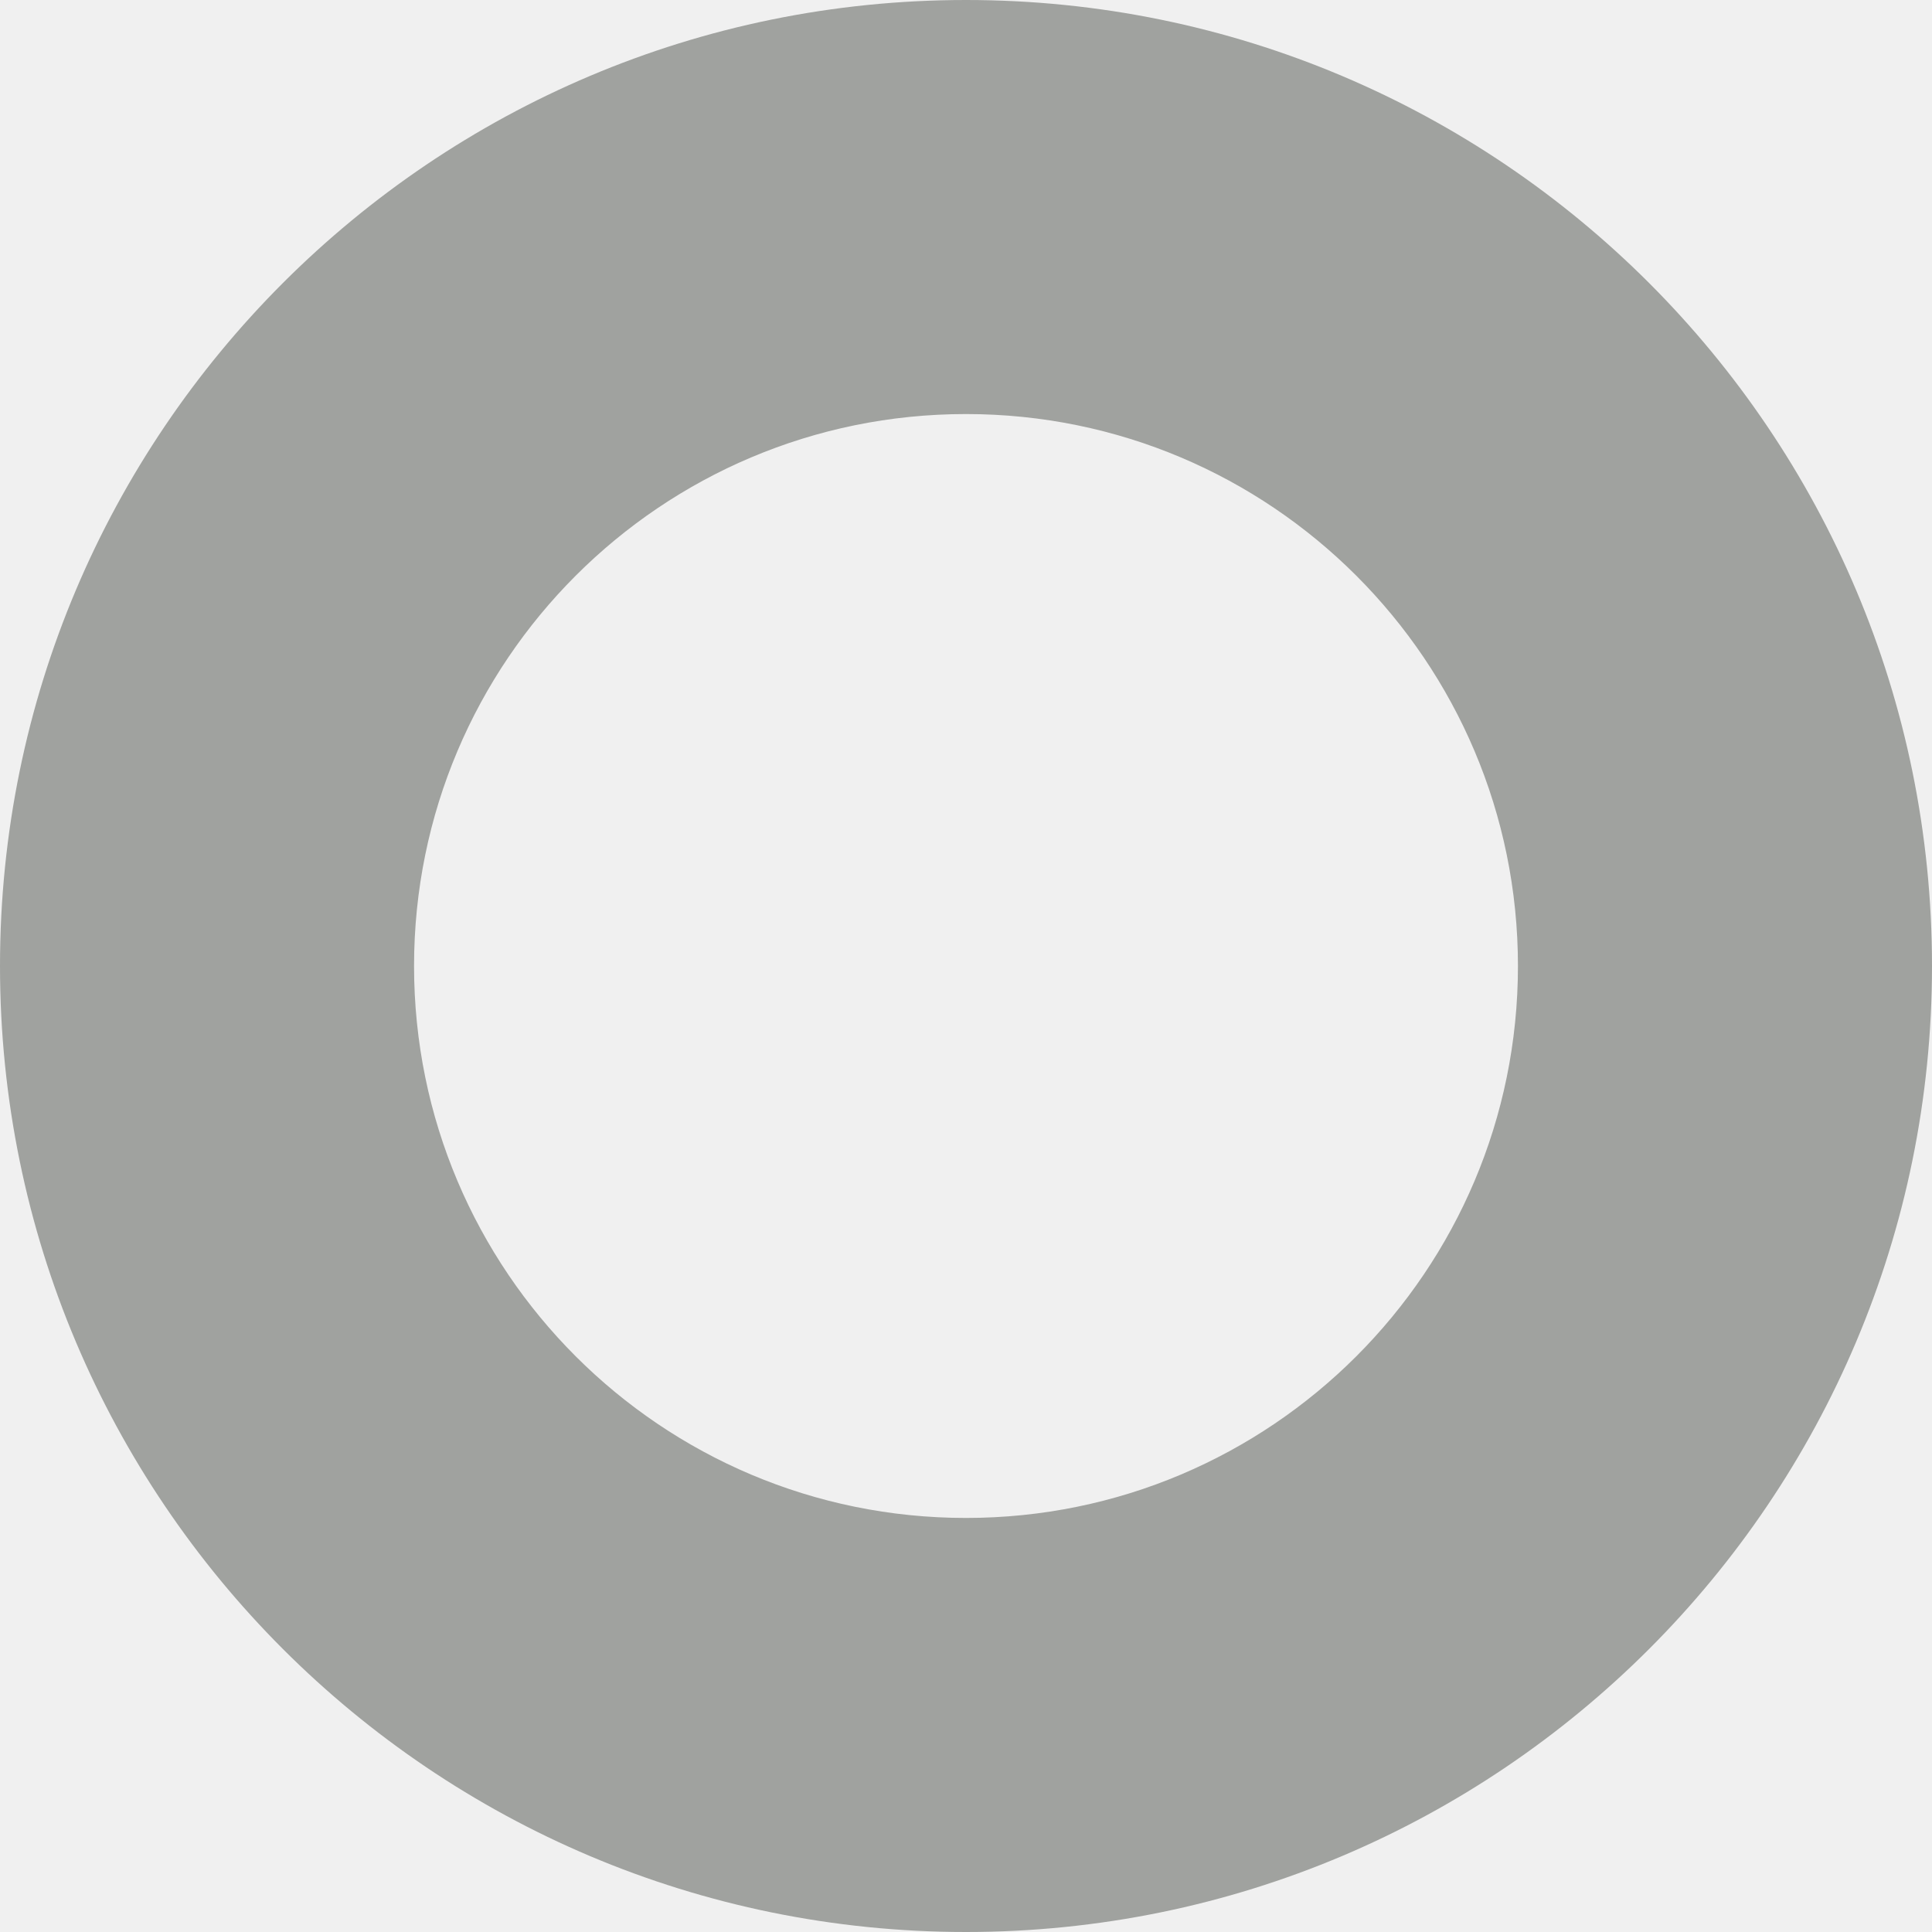
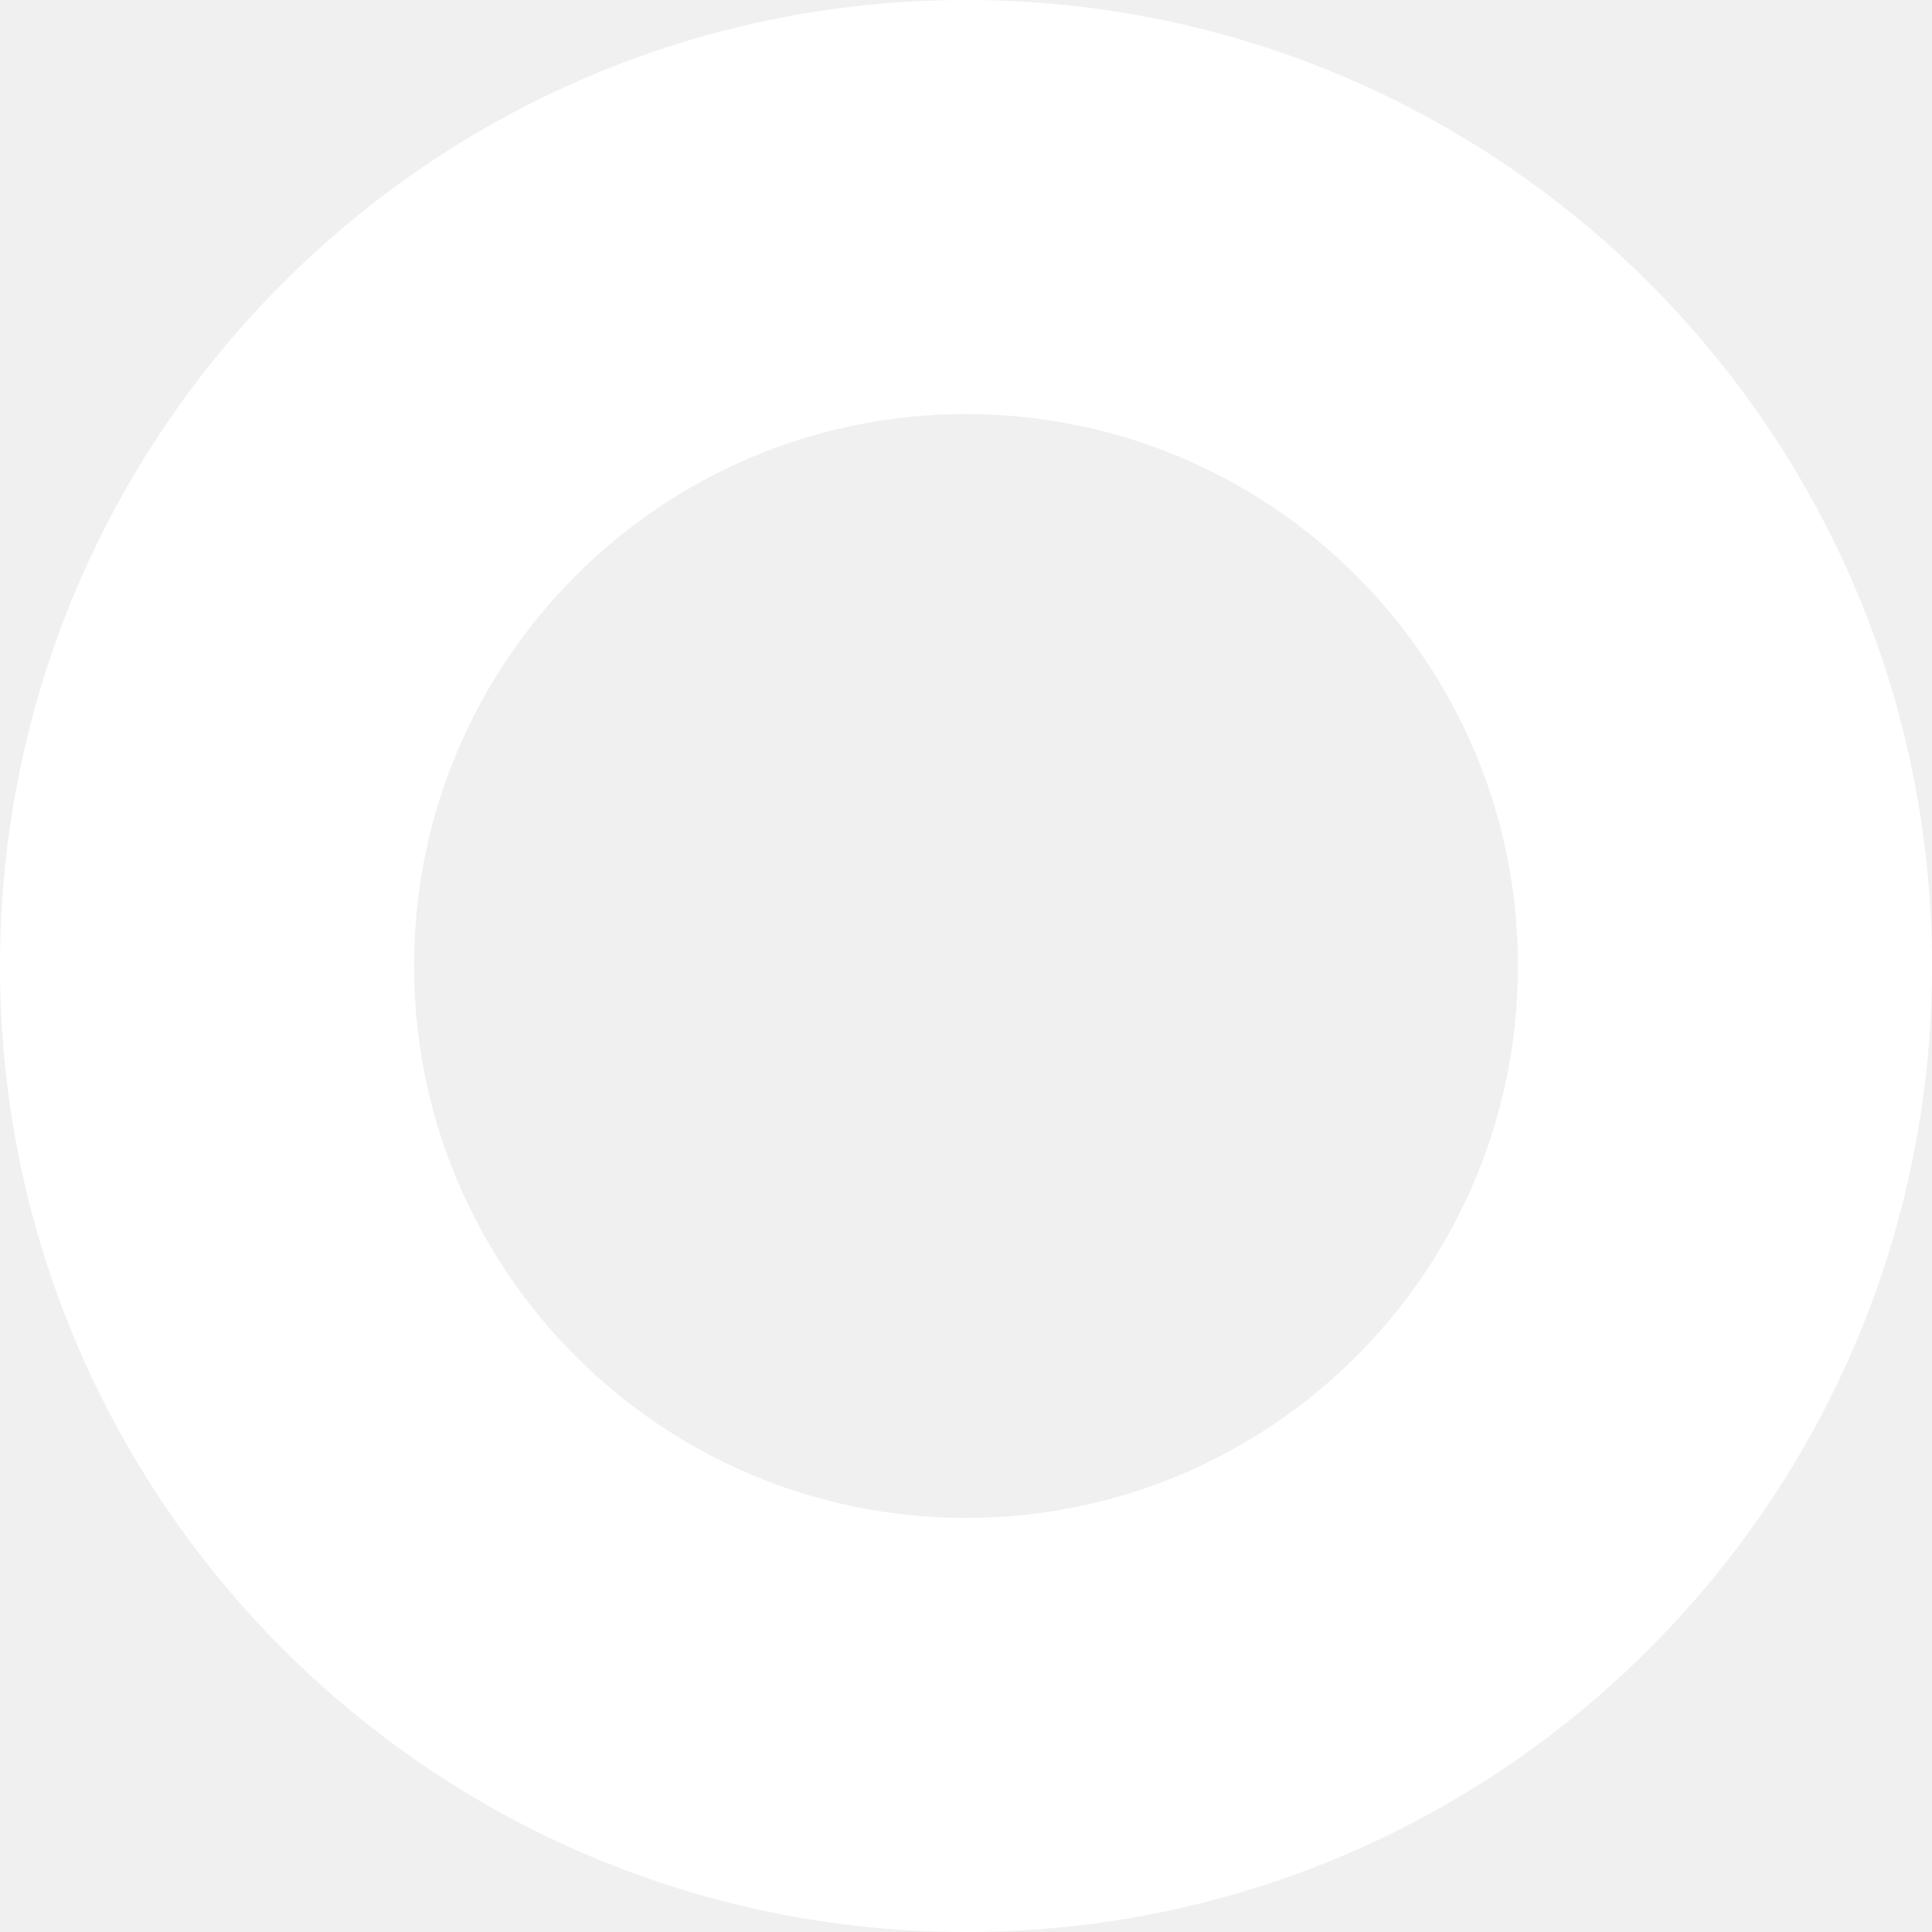
<svg xmlns="http://www.w3.org/2000/svg" width="16" height="16" viewBox="0 0 16 16" fill="none">
-   <path fill-rule="evenodd" clip-rule="evenodd" d="M16 8C16 12.418 12.418 16 8 16C3.582 16 0 12.418 0 8C0 3.582 3.582 0 8 0C12.418 0 16 3.582 16 8ZM12.571 8C12.571 10.525 10.525 12.571 8 12.571C5.475 12.571 3.429 10.525 3.429 8C3.429 5.475 5.475 3.429 8 3.429C10.525 3.429 12.571 5.475 12.571 8Z" fill="#A0A29F" />
+   <path fill-rule="evenodd" clip-rule="evenodd" d="M16 8C16 12.418 12.418 16 8 16C3.582 16 0 12.418 0 8C0 3.582 3.582 0 8 0C12.418 0 16 3.582 16 8ZM12.571 8C12.571 10.525 10.525 12.571 8 12.571C5.475 12.571 3.429 10.525 3.429 8C3.429 5.475 5.475 3.429 8 3.429C10.525 3.429 12.571 5.475 12.571 8Z" fill="white" />
</svg>
